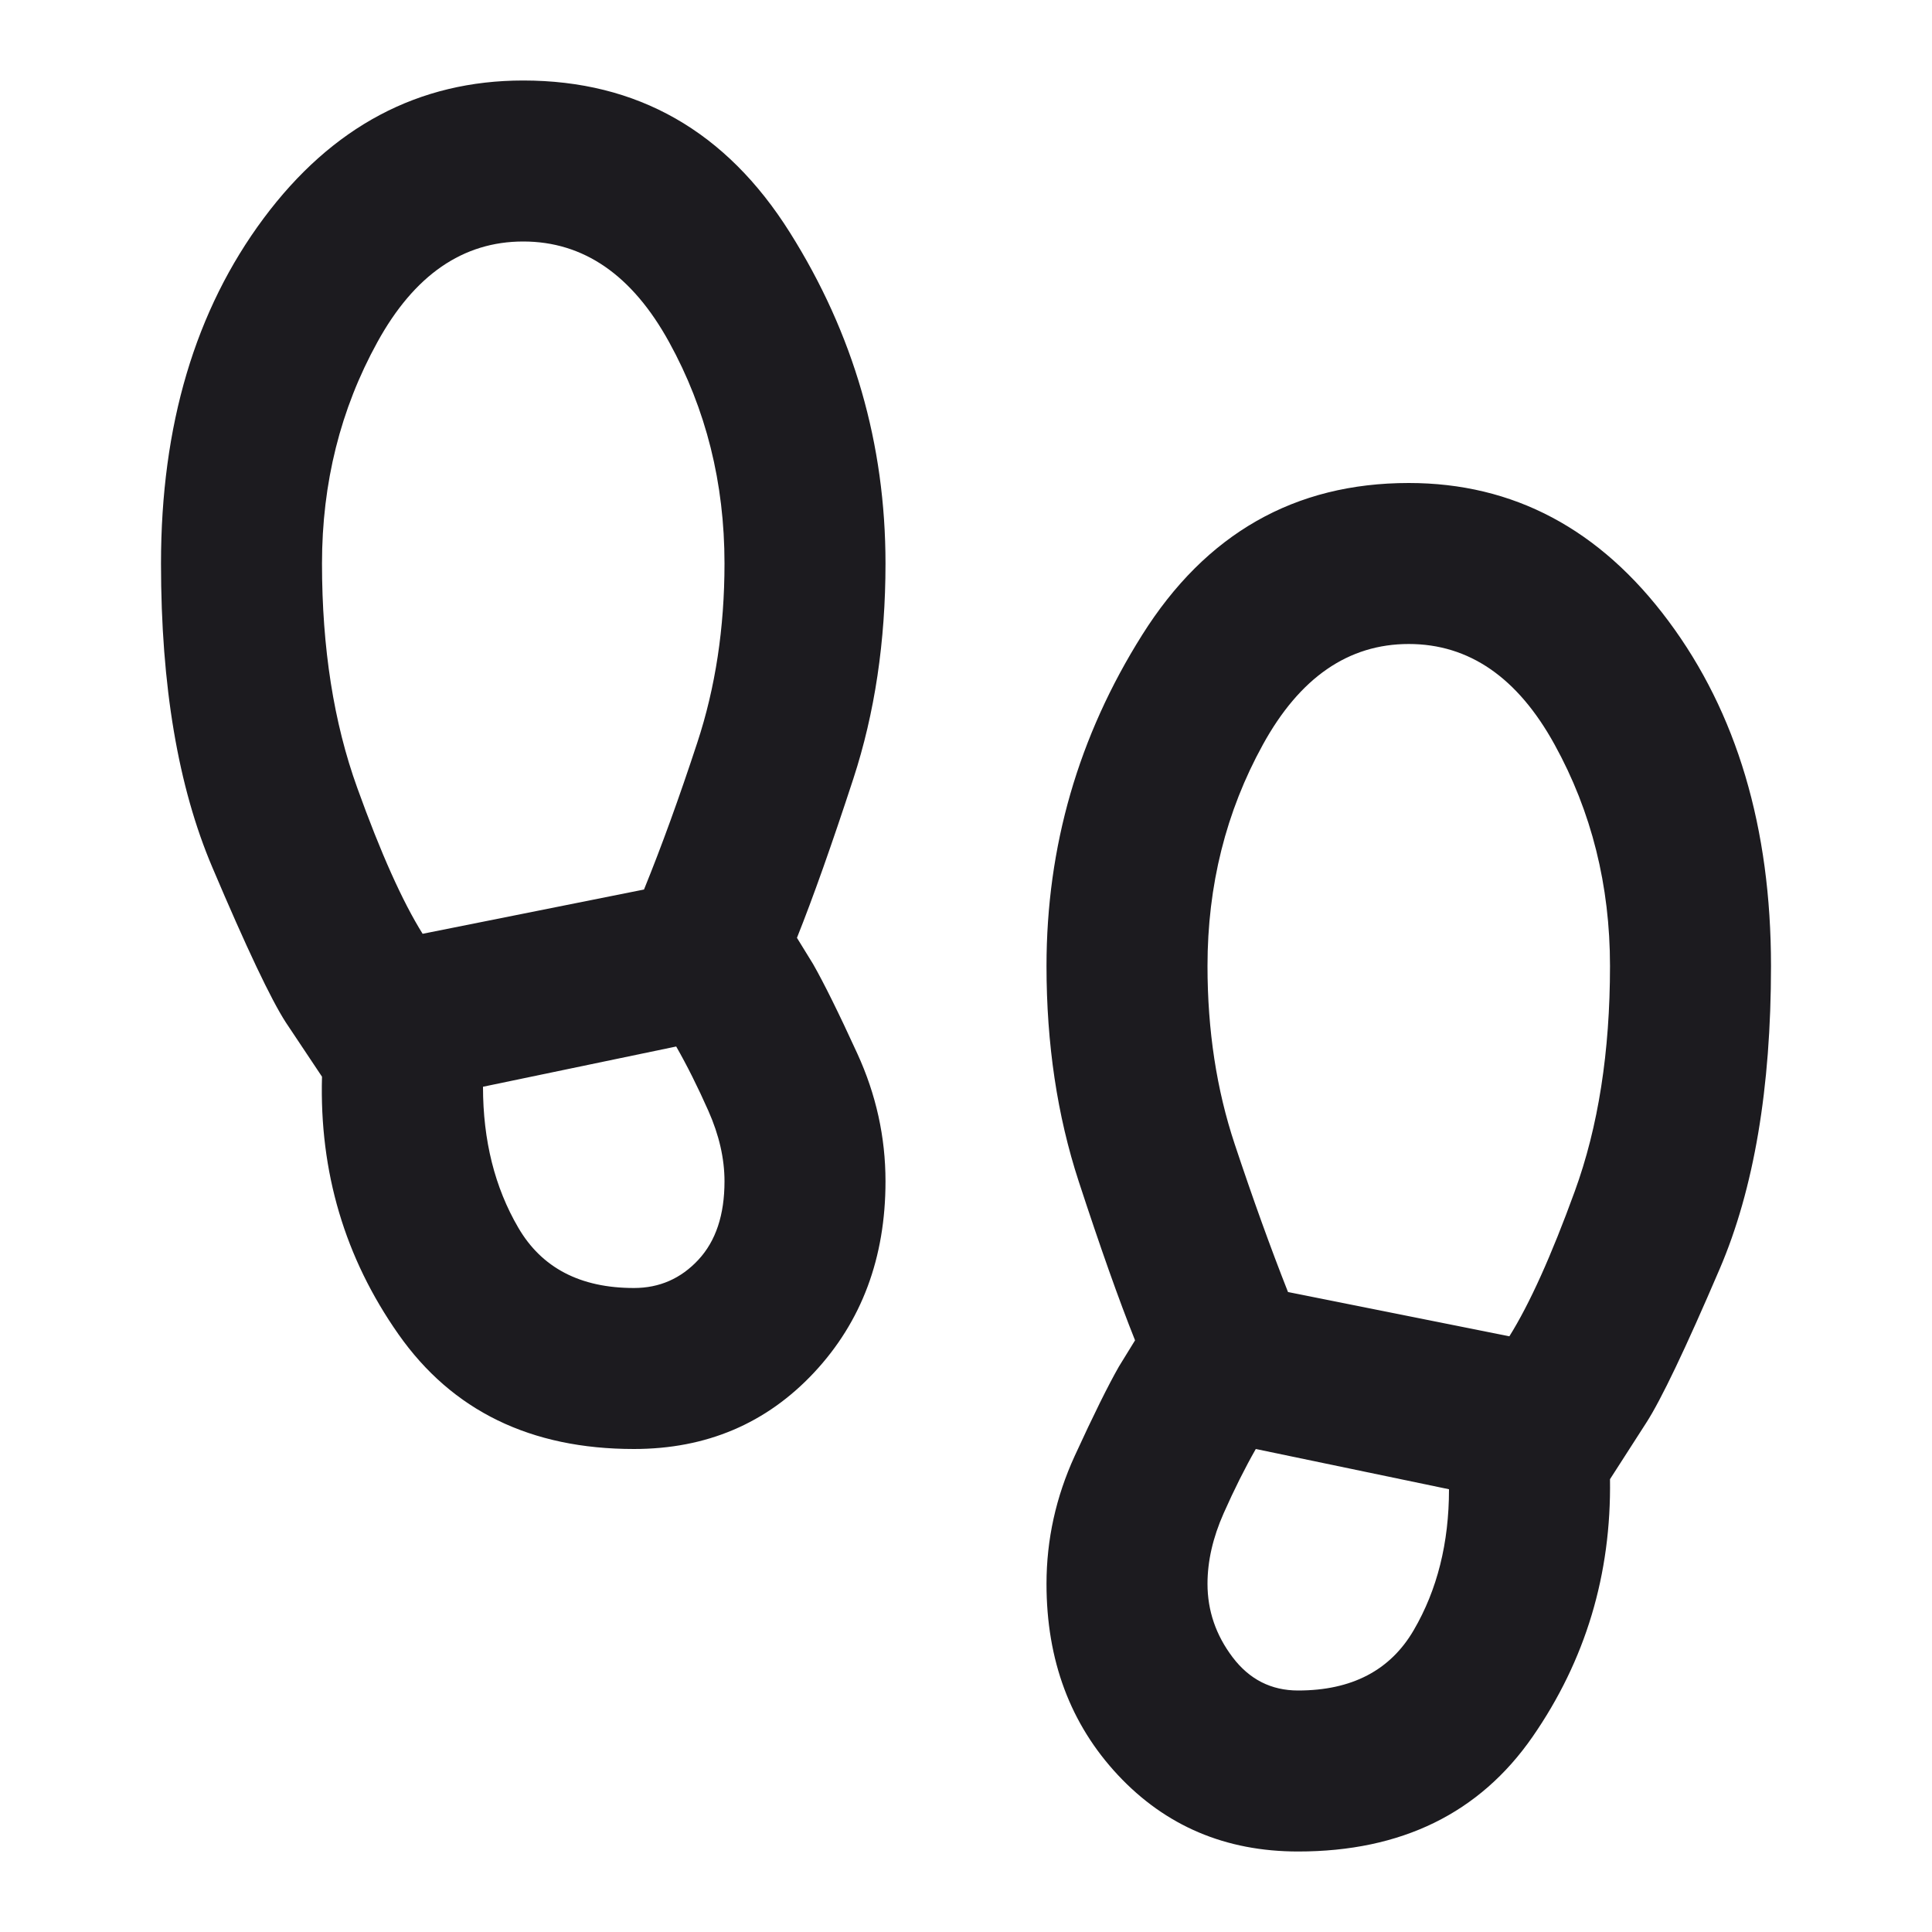
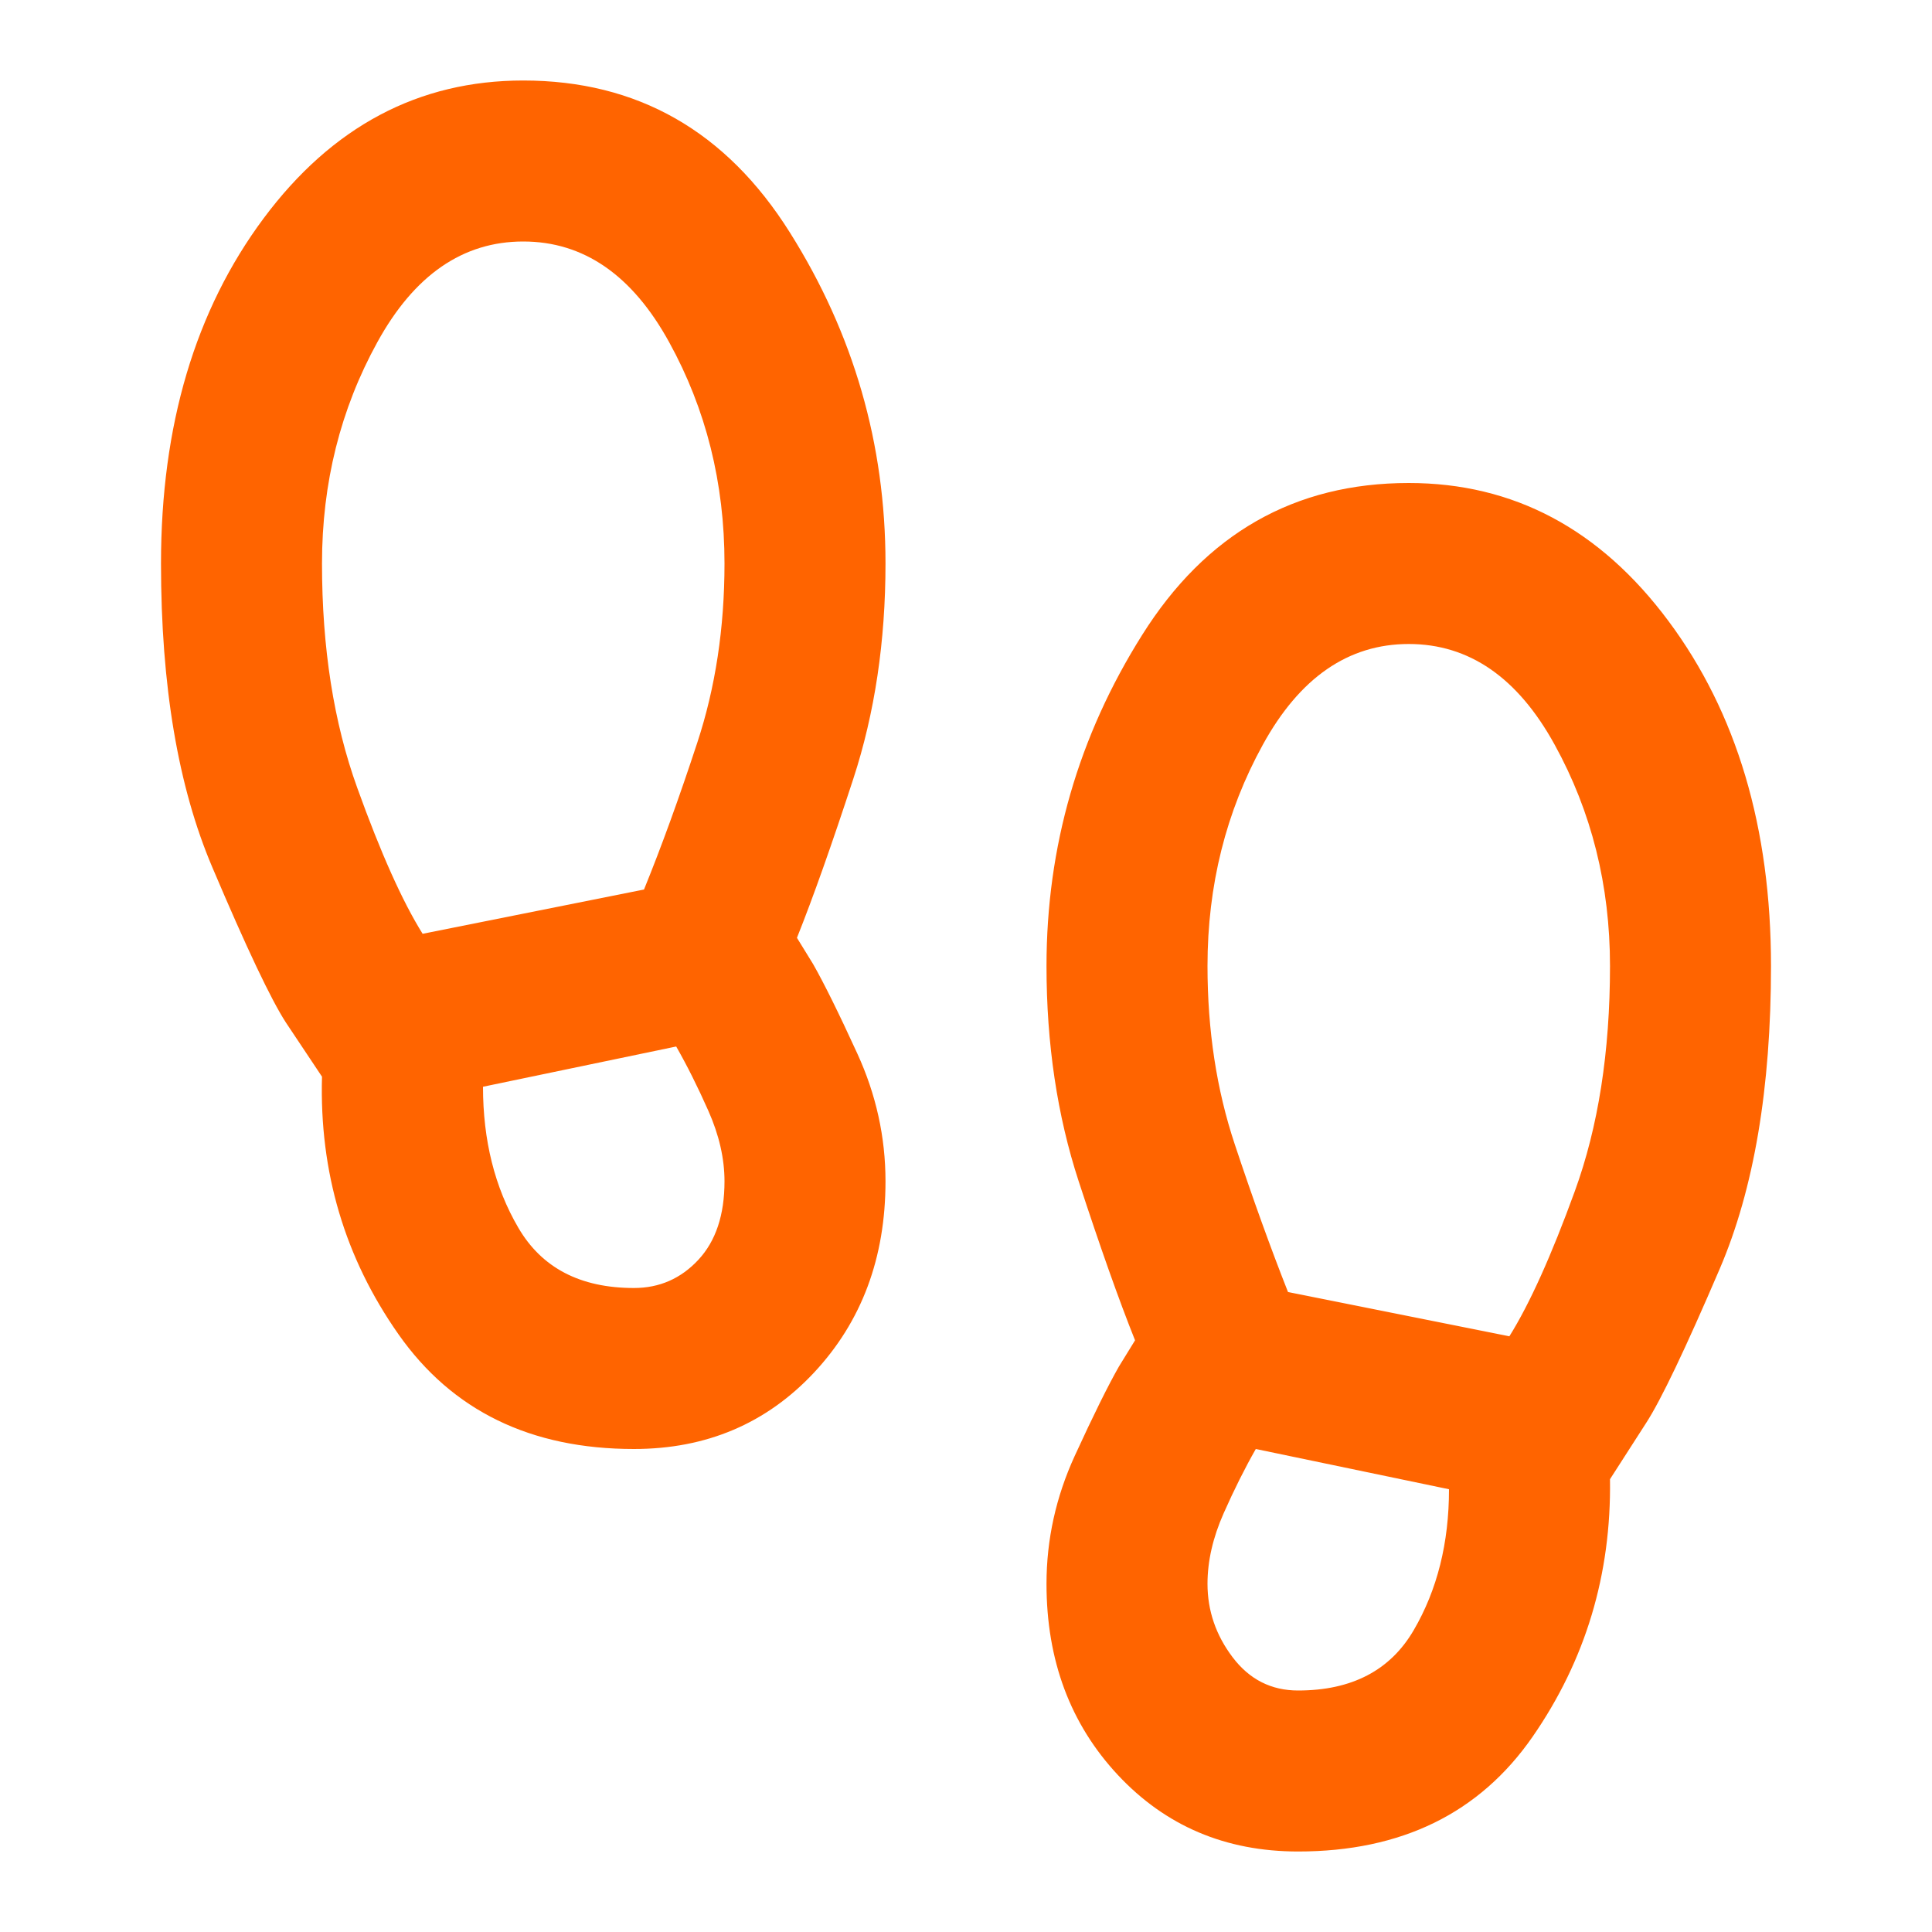
<svg xmlns="http://www.w3.org/2000/svg" width="24" height="24" viewBox="0 0 24 24" fill="none">
  <mask id="mask0_57_13" style="mask-type:alpha" maskUnits="userSpaceOnUse" x="0" y="0" width="24" height="24">
    <rect width="24" height="24" fill="#D9D9D9" />
  </mask>
  <g mask="url(#mask0_57_13)">
-     <path d="M6.5 3C5.75 3 5.146 3.417 4.688 4.25C4.229 5.083 4 6 4 7C4 8.05 4.146 8.979 4.438 9.787C4.729 10.596 5 11.2 5.25 11.6L8 11.05C8.217 10.517 8.438 9.908 8.662 9.225C8.887 8.542 9 7.8 9 7C9 6 8.771 5.083 8.312 4.25C7.854 3.417 7.25 3 6.5 3ZM7.875 16C8.192 16 8.458 15.883 8.675 15.65C8.892 15.417 9 15.092 9 14.675C9 14.392 8.933 14.1 8.8 13.8C8.667 13.5 8.533 13.233 8.4 13L6 13.5C6 14.167 6.146 14.75 6.438 15.25C6.729 15.75 7.208 16 7.875 16ZM17.5 8C16.75 8 16.146 8.417 15.688 9.25C15.229 10.083 15 11 15 12C15 12.8 15.113 13.537 15.338 14.213C15.562 14.887 15.783 15.5 16 16.05L18.75 16.6C19 16.2 19.271 15.6 19.562 14.8C19.854 14 20 13.067 20 12C20 11 19.771 10.083 19.312 9.25C18.854 8.417 18.25 8 17.5 8ZM16.125 21C16.792 21 17.271 20.75 17.562 20.25C17.854 19.75 18 19.167 18 18.5L15.6 18C15.467 18.233 15.333 18.5 15.2 18.8C15.067 19.1 15 19.392 15 19.675C15 20.008 15.104 20.312 15.312 20.587C15.521 20.863 15.792 21 16.125 21ZM7.875 18C6.592 18 5.617 17.525 4.95 16.575C4.283 15.625 3.967 14.558 4 13.375L3.55 12.7C3.367 12.417 3.062 11.775 2.638 10.775C2.212 9.775 2 8.517 2 7C2 5.283 2.425 3.854 3.275 2.712C4.125 1.571 5.2 1 6.5 1C7.917 1 9.021 1.629 9.812 2.888C10.604 4.146 11 5.517 11 7C11 7.967 10.867 8.858 10.6 9.675C10.333 10.492 10.1 11.15 9.9 11.65L10.1 11.975C10.233 12.208 10.417 12.579 10.65 13.088C10.883 13.596 11 14.125 11 14.675C11 15.625 10.704 16.417 10.113 17.05C9.521 17.683 8.775 18 7.875 18ZM16.125 23C15.225 23 14.479 22.683 13.887 22.05C13.296 21.417 13 20.625 13 19.675C13 19.125 13.117 18.596 13.35 18.087C13.583 17.579 13.767 17.208 13.9 16.975L14.1 16.65C13.9 16.15 13.667 15.492 13.4 14.675C13.133 13.858 13 12.967 13 12C13 10.517 13.396 9.146 14.188 7.888C14.979 6.629 16.083 6 17.5 6C18.8 6 19.875 6.571 20.725 7.713C21.575 8.854 22 10.283 22 12C22 13.517 21.788 14.771 21.363 15.762C20.938 16.754 20.633 17.392 20.45 17.675L20 18.375C20.017 19.558 19.696 20.625 19.038 21.575C18.379 22.525 17.408 23 16.125 23Z" fill="#1C1B1F" />
+     <path d="M6.5 3C5.75 3 5.146 3.417 4.688 4.25C4.229 5.083 4 6 4 7C4 8.05 4.146 8.979 4.438 9.787C4.729 10.596 5 11.2 5.25 11.6L8 11.05C8.217 10.517 8.438 9.908 8.662 9.225C8.887 8.542 9 7.8 9 7C9 6 8.771 5.083 8.312 4.25C7.854 3.417 7.25 3 6.5 3ZM7.875 16C8.192 16 8.458 15.883 8.675 15.65C8.892 15.417 9 15.092 9 14.675C9 14.392 8.933 14.1 8.8 13.8C8.667 13.5 8.533 13.233 8.4 13L6 13.5C6 14.167 6.146 14.75 6.438 15.25C6.729 15.75 7.208 16 7.875 16ZM17.5 8C16.75 8 16.146 8.417 15.688 9.25C15.229 10.083 15 11 15 12C15 12.8 15.113 13.537 15.338 14.213C15.562 14.887 15.783 15.5 16 16.05L18.75 16.6C19 16.2 19.271 15.6 19.562 14.8C19.854 14 20 13.067 20 12C20 11 19.771 10.083 19.312 9.25C18.854 8.417 18.25 8 17.5 8ZM16.125 21C16.792 21 17.271 20.75 17.562 20.25C17.854 19.75 18 19.167 18 18.5L15.6 18C15.467 18.233 15.333 18.5 15.2 18.8C15.067 19.1 15 19.392 15 19.675C15 20.008 15.104 20.312 15.312 20.587C15.521 20.863 15.792 21 16.125 21ZM7.875 18C6.592 18 5.617 17.525 4.95 16.575C4.283 15.625 3.967 14.558 4 13.375L3.55 12.7C3.367 12.417 3.062 11.775 2.638 10.775C2.212 9.775 2 8.517 2 7C2 5.283 2.425 3.854 3.275 2.712C4.125 1.571 5.2 1 6.5 1C7.917 1 9.021 1.629 9.812 2.888C10.604 4.146 11 5.517 11 7C11 7.967 10.867 8.858 10.6 9.675C10.333 10.492 10.1 11.15 9.9 11.65L10.1 11.975C10.233 12.208 10.417 12.579 10.65 13.088C10.883 13.596 11 14.125 11 14.675C11 15.625 10.704 16.417 10.113 17.05C9.521 17.683 8.775 18 7.875 18ZM16.125 23C15.225 23 14.479 22.683 13.887 22.05C13.296 21.417 13 20.625 13 19.675C13 19.125 13.117 18.596 13.35 18.087C13.583 17.579 13.767 17.208 13.9 16.975L14.1 16.65C13.9 16.15 13.667 15.492 13.4 14.675C13.133 13.858 13 12.967 13 12C13 10.517 13.396 9.146 14.188 7.888C14.979 6.629 16.083 6 17.5 6C18.8 6 19.875 6.571 20.725 7.713C21.575 8.854 22 10.283 22 12C22 13.517 21.788 14.771 21.363 15.762C20.938 16.754 20.633 17.392 20.45 17.675L20 18.375C20.017 19.558 19.696 20.625 19.038 21.575C18.379 22.525 17.408 23 16.125 23Z" fill="#FF6400" />
  </g>
</svg>
